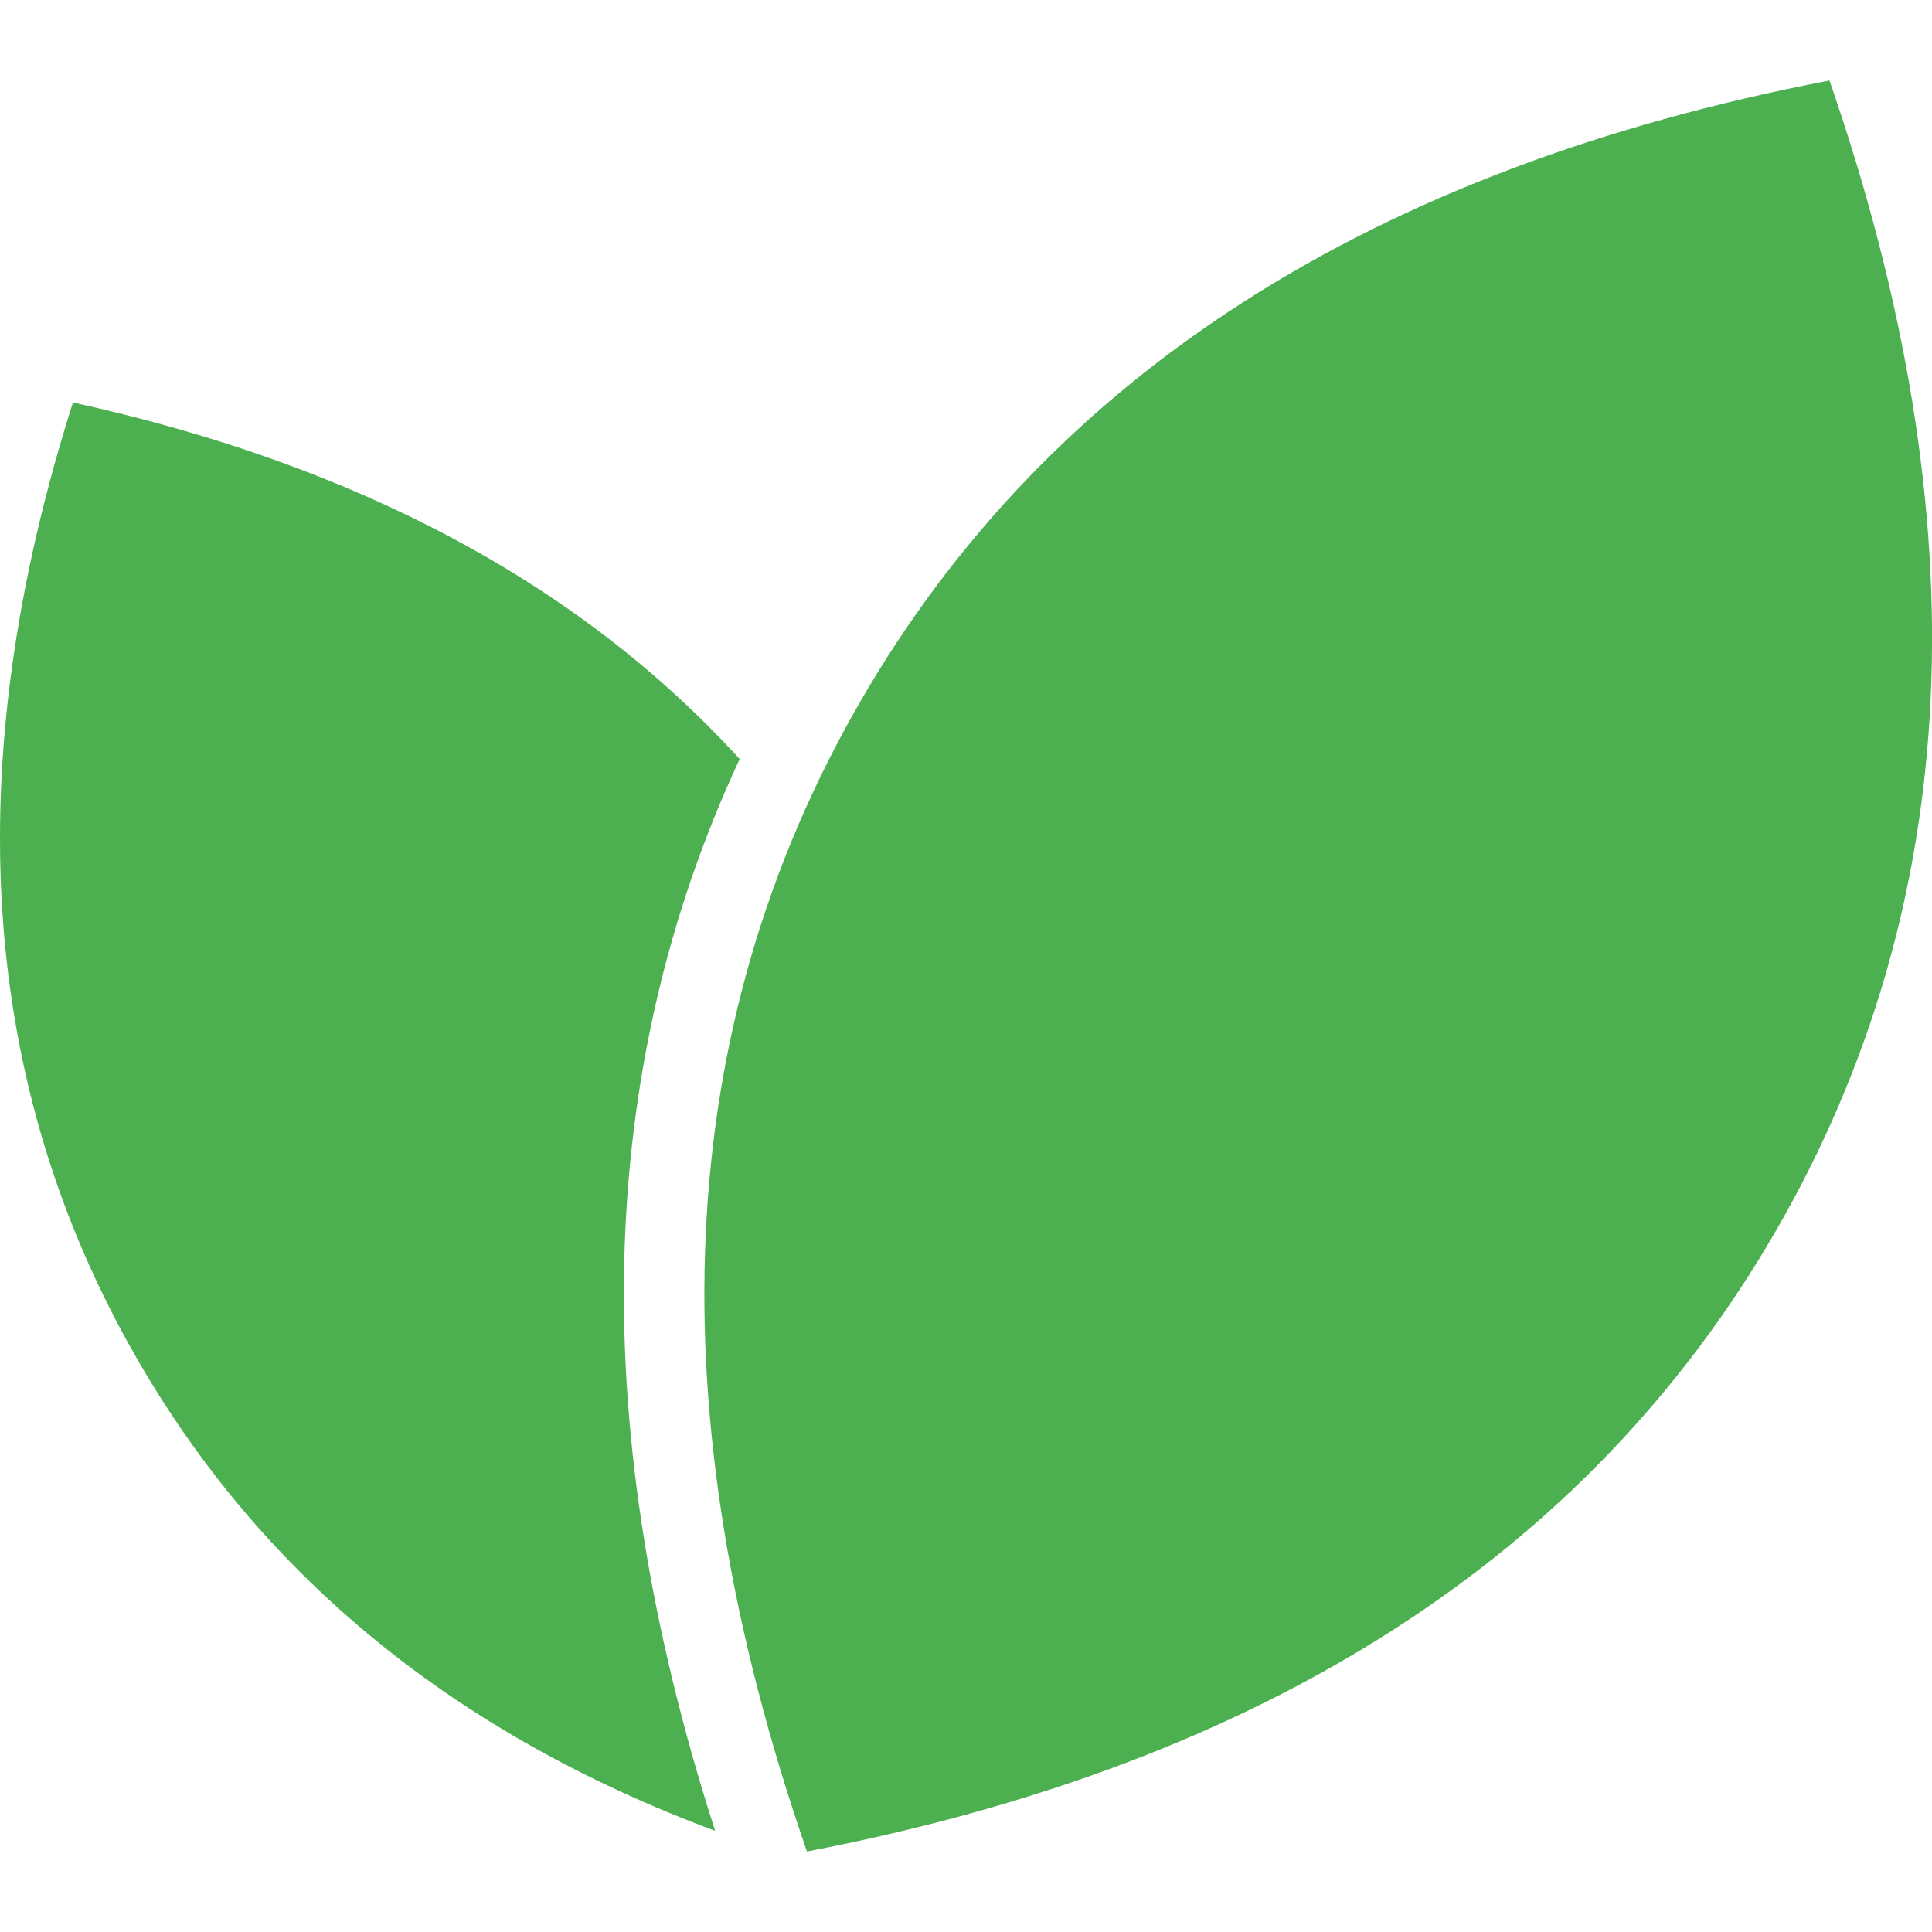
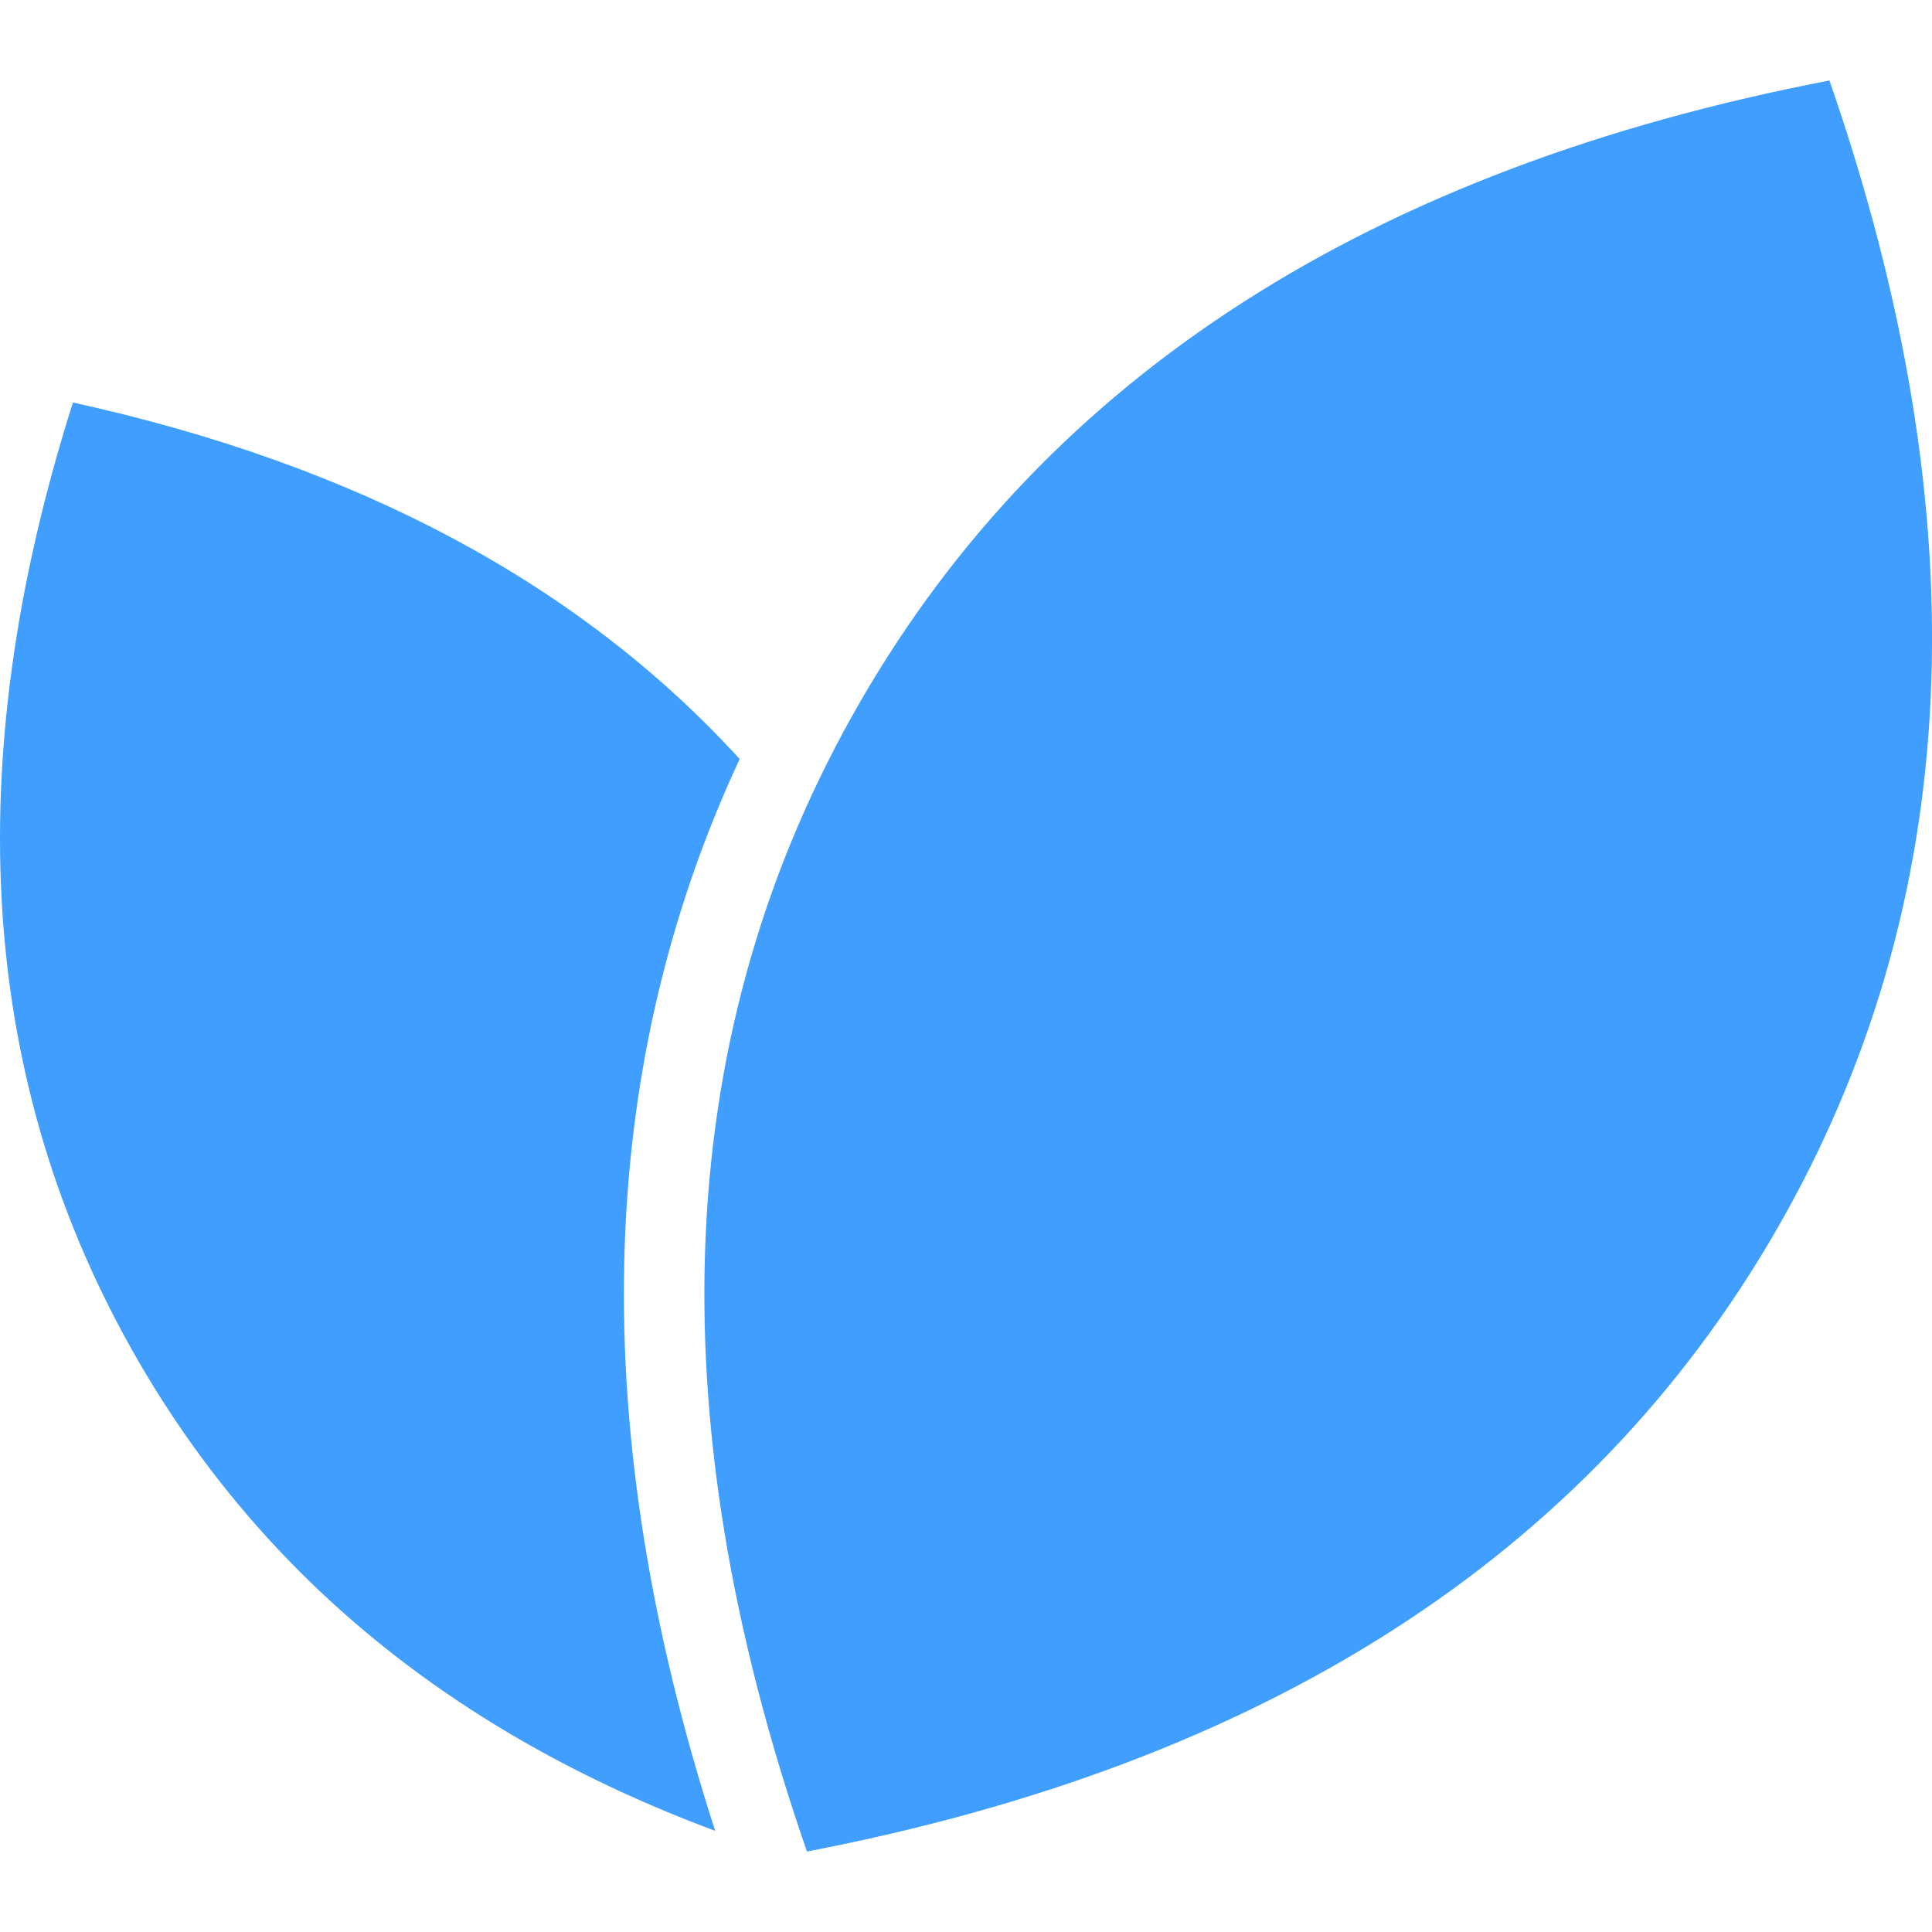
- <svg xmlns="http://www.w3.org/2000/svg" t="1762423898830" class="icon" viewBox="0 0 1024 1024" version="1.1" p-id="5858" width="200" height="200">
-   <path d="M969.653 42.667c80.933 233.509 71.515 436.667-28.256 609.472-99.771 172.805-271.003 282.544-513.691 329.205-80.933-233.509-71.52-436.667 28.256-609.472C555.728 199.067 726.96 89.333 969.653 42.667zM38.656 213.333c150.917 33.141 268.715 96.133 353.387 188.987-77.424 166.059-81.403 356.096-12.997 568.059-137.525-51.189-239.552-134.395-306.069-249.6C-11.083 575.173-22.523 406.027 38.656 213.333z" fill="#4CAF50" p-id="5859" />
+ <svg xmlns="http://www.w3.org/2000/svg" viewBox="0 0 1024 1024" width="200" height="200">
+   <path fill="#409EFF" d="M969.653 42.667c80.934 233.509 71.515 436.667-28.256 609.472-99.771 172.805-271.003 282.544-513.691 329.205-80.933-233.509-71.52-436.667 28.256-609.472C555.728 199.067 726.96 89.333 969.653 42.667zM38.656 213.333c150.917 33.142 268.715 96.133 353.387 188.987-77.424 166.059-81.403 356.096-12.997 568.059-137.526-51.189-239.552-134.395-306.069-249.6C-11.083 575.173-22.523 406.027 38.656 213.333z" />
</svg>
